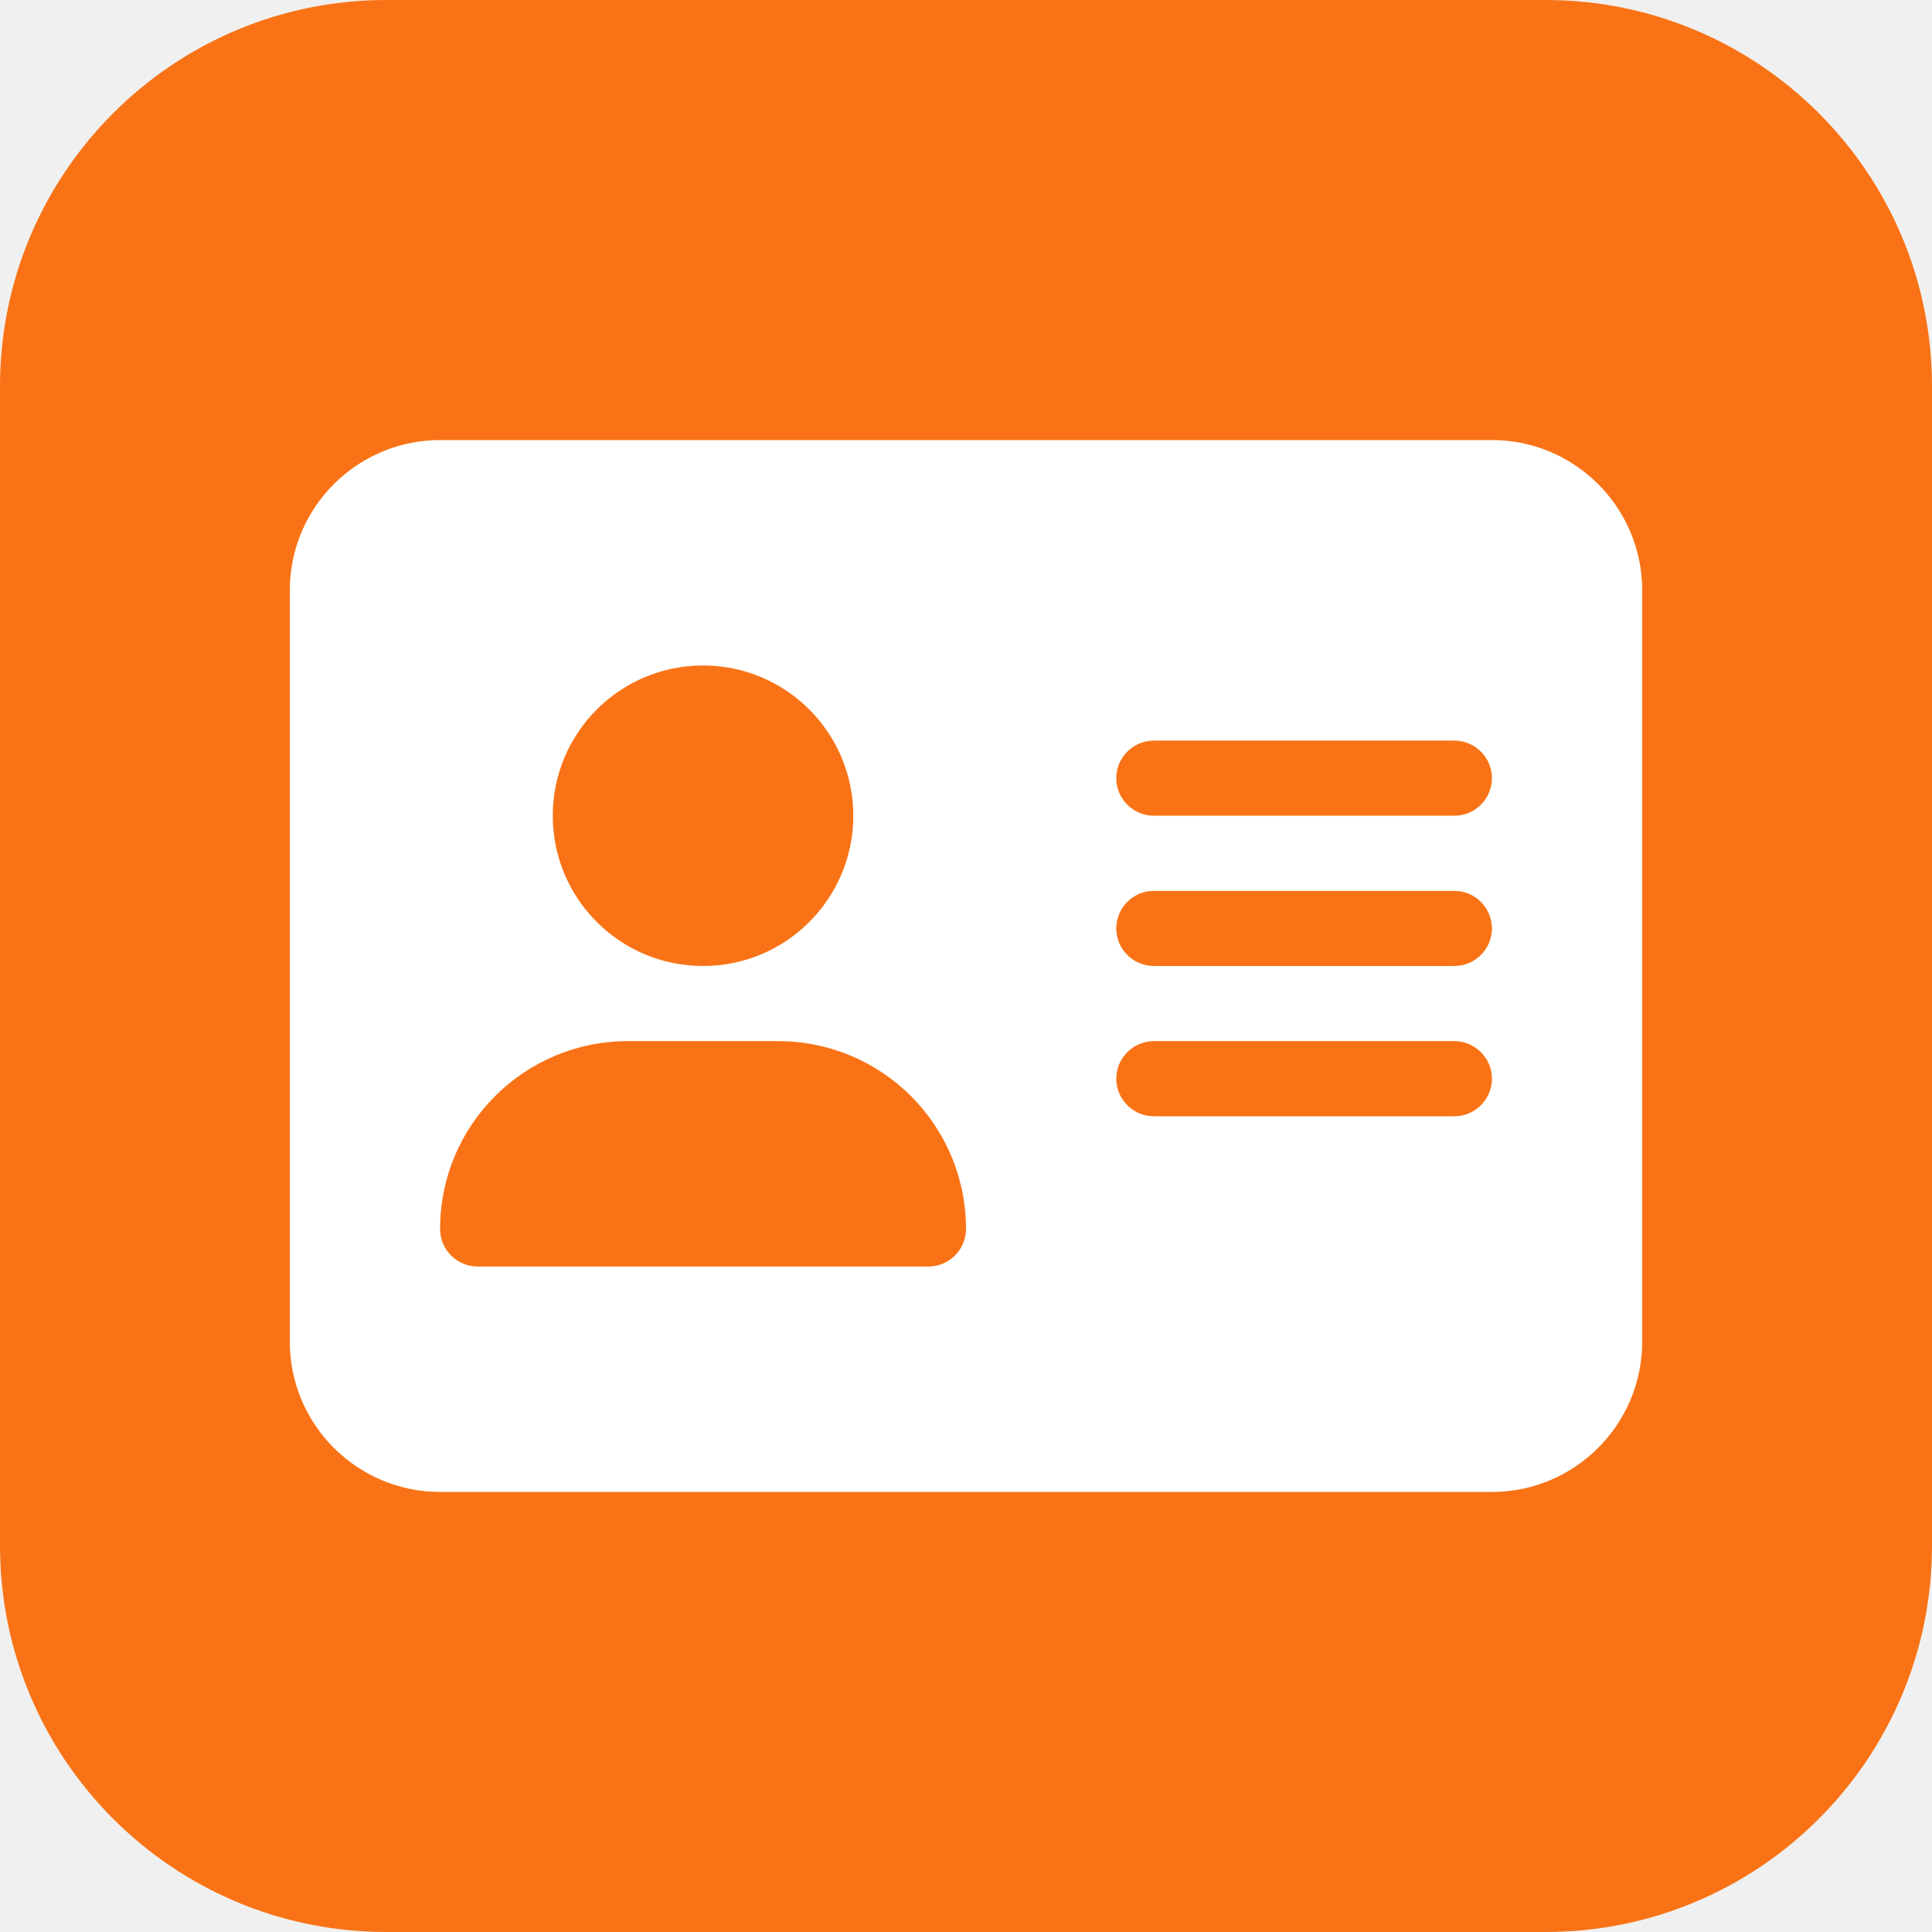
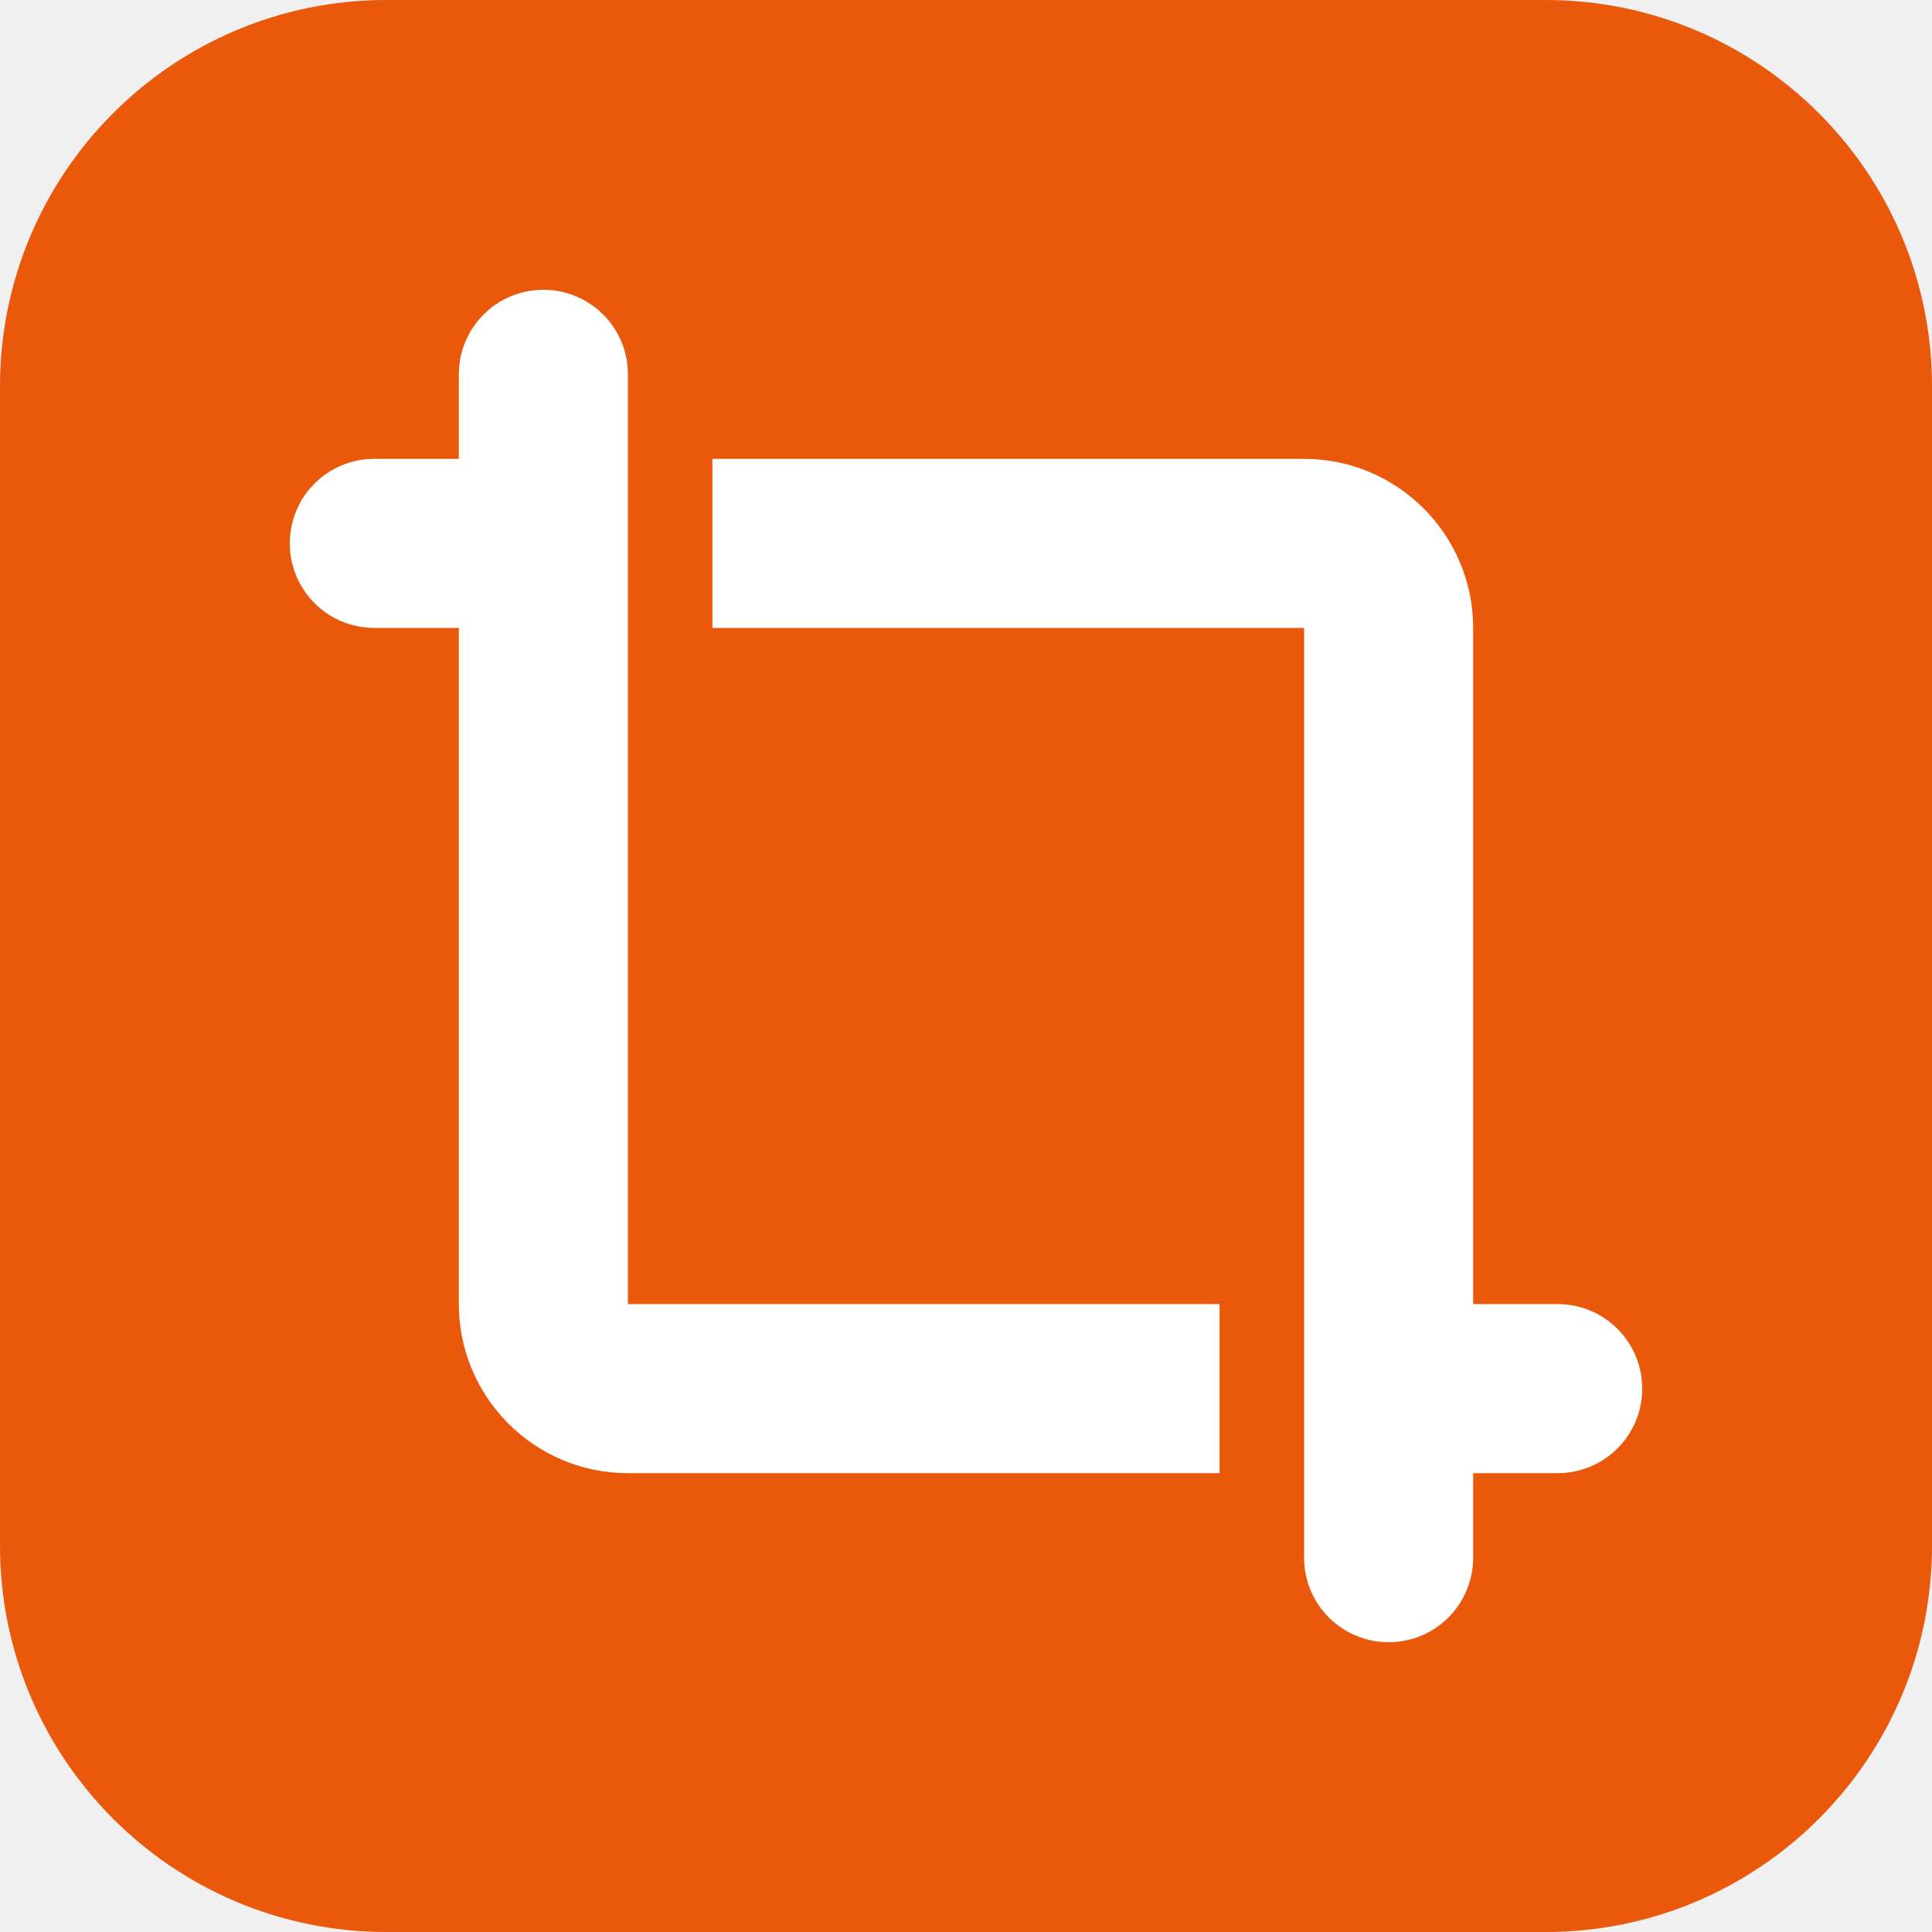
<svg xmlns="http://www.w3.org/2000/svg" version="1.1" width="1000" height="1000">
-   <rect width="1000" height="1000" rx="200" ry="200" fill="#f97316" />
-   <g transform="matrix(38.88889,0,0,38.88889,150,188.8889)">
-     <svg version="1.1" width="18" height="16">
-       <svg height="16" width="18" viewBox="0 0 576 512">
-         <path opacity="1" fill="#ffffff" d="M64 32C28.7 32 0 60.7 0 96V416c0 35.3 28.7 64 64 64H512c35.3 0 64-28.7 64-64V96c0-35.3-28.7-64-64-64H64zm80 256h64c44.2 0 80 35.8 80 80c0 8.8-7.2 16-16 16H80c-8.8 0-16-7.2-16-16c0-44.2 35.8-80 80-80zm-32-96a64 64 0 1 1 128 0 64 64 0 1 1 -128 0zm256-32H496c8.8 0 16 7.2 16 16s-7.2 16-16 16H368c-8.8 0-16-7.2-16-16s7.2-16 16-16zm0 64H496c8.8 0 16 7.2 16 16s-7.2 16-16 16H368c-8.8 0-16-7.2-16-16s7.2-16 16-16zm0 64H496c8.8 0 16 7.2 16 16s-7.2 16-16 16H368c-8.8 0-16-7.2-16-16s7.2-16 16-16z" />
+   <rect width="1000" height="1000" rx="200" ry="200" fill="#ea580c" style="--darkreader-inline-fill: #bb460a;" data-darkreader-inline-fill="" />
+   <g transform="matrix(1.367188,0,0,1.367188,150,150)">
+     <svg version="1.1" width="512" height="512">
+       <svg viewBox="0 0 512 512">
+         <path fill="#ffffff" d="M128 32c0-17.7-14.3-32-32-32S64 14.3 64 32V64H32C14.3 64 0 78.3 0 96s14.3 32 32 32H64V384c0 35.3 28.7 64 64 64H352V384H128V32zM384 480c0 17.7 14.3 32 32 32s32-14.3 32-32V448h32c17.7 0 32-14.3 32-32s-14.3-32-32-32H448l0-256c0-35.3-28.7-64-64-64L160 64v64l224 0 0 352z" style="--darkreader-inline-fill: #181a1b;" data-darkreader-inline-fill="" />
      </svg>
    </svg>
  </g>
</svg>
